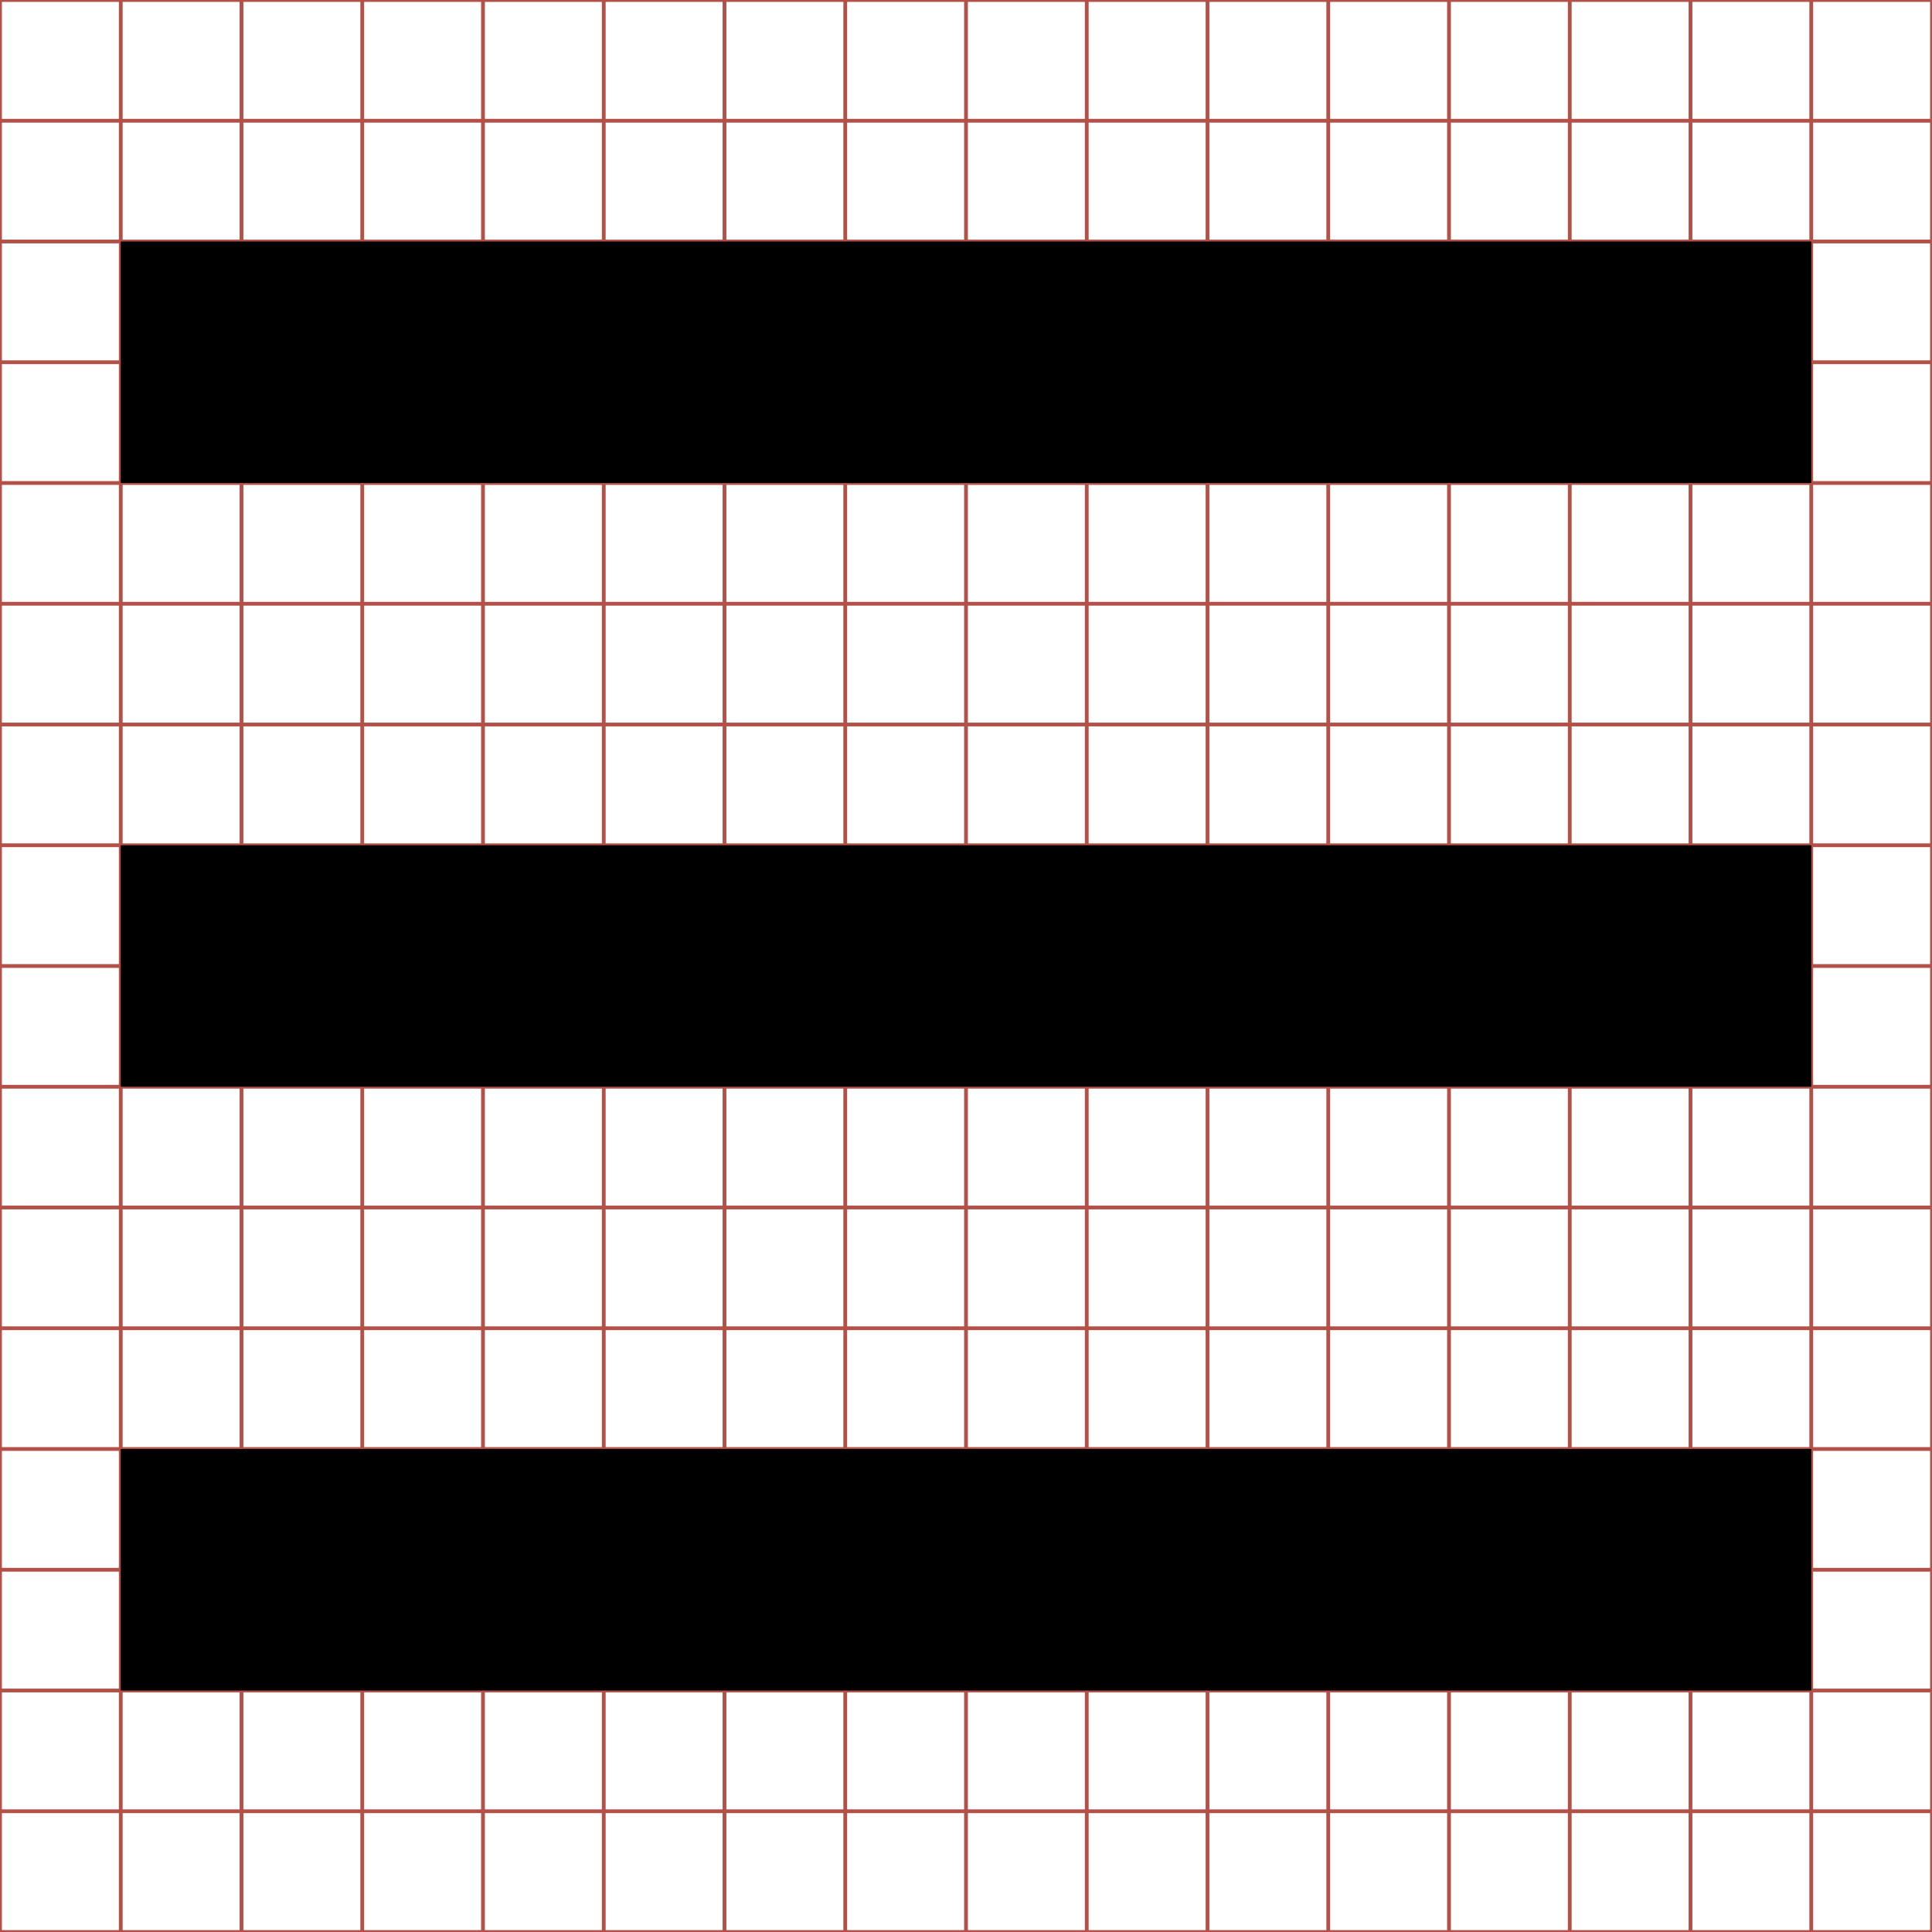
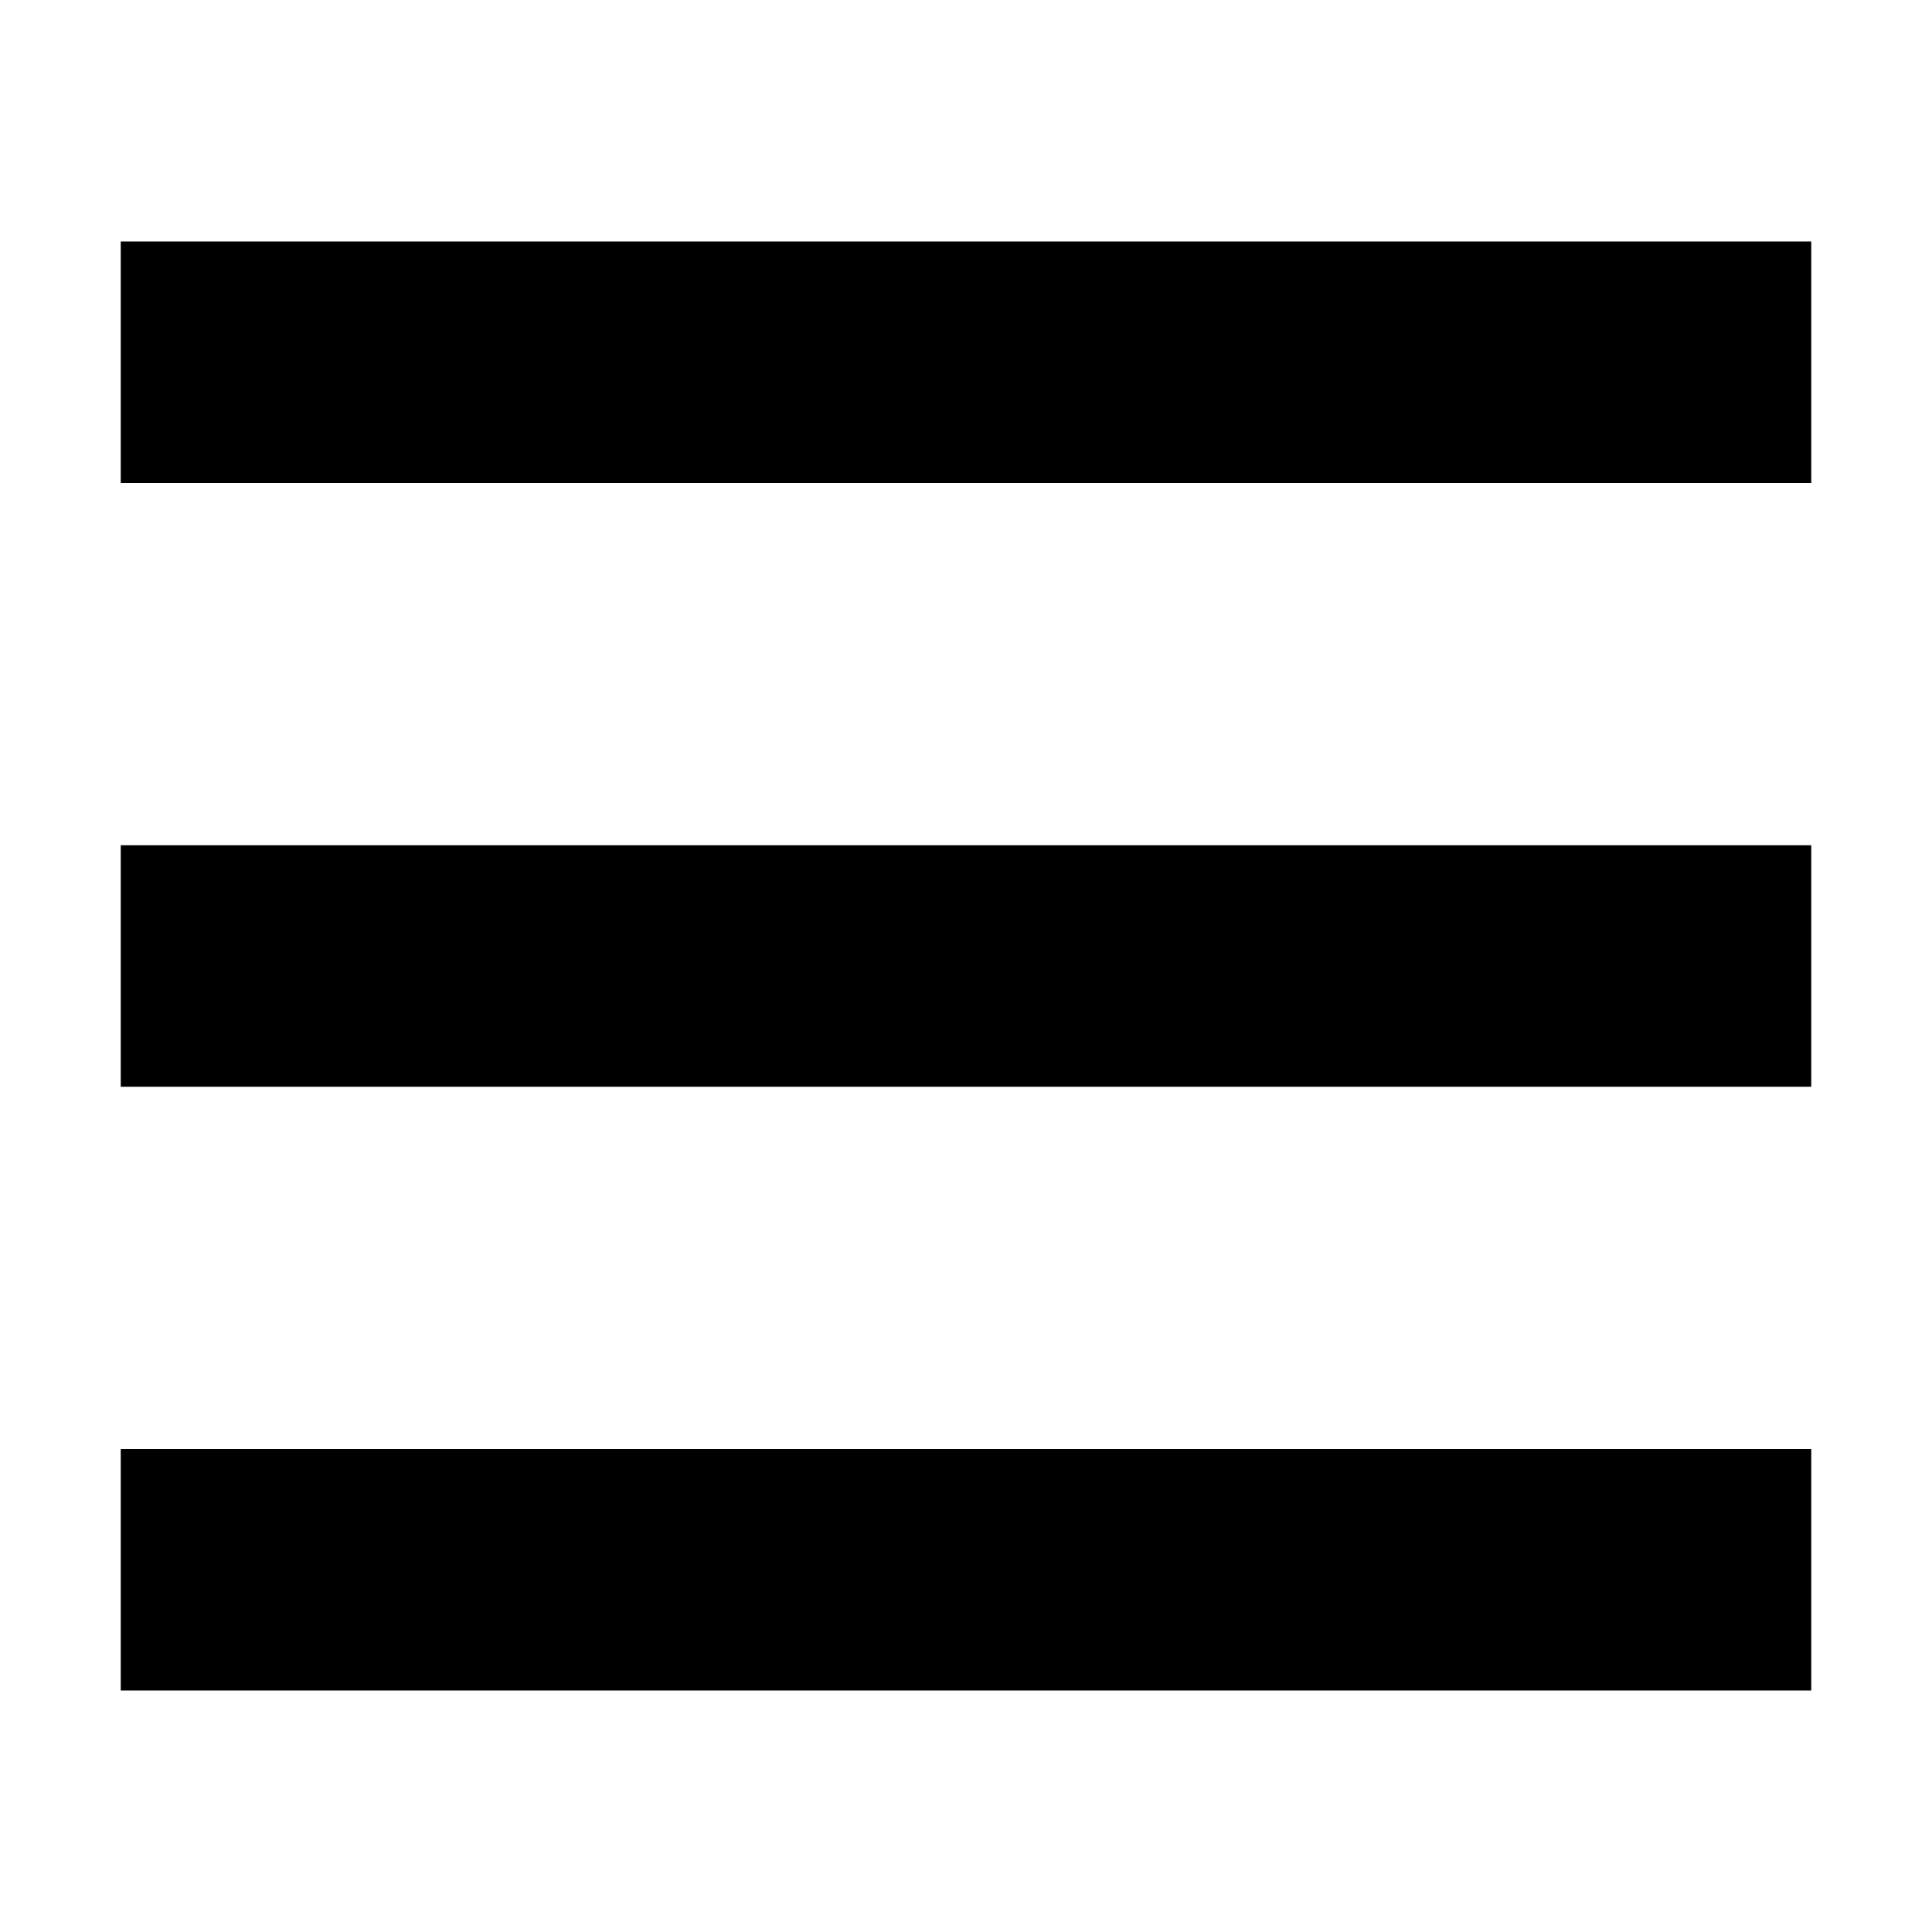
- <svg xmlns="http://www.w3.org/2000/svg" version="1.1" id="Layer_1" x="0px" y="0px" width="512px" height="512px" viewBox="0 0 512 512" enable-background="new 0 0 512 512" xml:space="preserve">
-   <g id="svgGrid">
-     <line fill="none" stroke="#B35047" x1="32" y1="0" x2="32" y2="512" />
-     <line fill="none" stroke="#B35047" x1="64" y1="0" x2="64" y2="512" />
-     <line fill="none" stroke="#B35047" x1="96" y1="0" x2="96" y2="512" />
-     <line fill="none" stroke="#B35047" x1="128" y1="0" x2="128" y2="512" />
-     <line fill="none" stroke="#B35047" x1="160" y1="0" x2="160" y2="512" />
-     <line fill="none" stroke="#B35047" x1="192" y1="0" x2="192" y2="512" />
-     <line fill="none" stroke="#B35047" x1="224" y1="0" x2="224" y2="512" />
-     <line fill="none" stroke="#B35047" x1="256" y1="0" x2="256" y2="512" />
-     <line fill="none" stroke="#B35047" x1="288" y1="0" x2="288" y2="512" />
-     <line fill="none" stroke="#B35047" x1="320" y1="0" x2="320" y2="512" />
-     <line fill="none" stroke="#B35047" x1="352" y1="0" x2="352" y2="512" />
-     <line fill="none" stroke="#B35047" x1="384" y1="0" x2="384" y2="512" />
-     <line fill="none" stroke="#B35047" x1="416" y1="0" x2="416" y2="512" />
-     <line fill="none" stroke="#B35047" x1="448" y1="0" x2="448" y2="512" />
-     <line fill="none" stroke="#B35047" x1="480" y1="0" x2="480" y2="512" />
-     <line fill="none" stroke="#B35047" x1="0" y1="32" x2="512" y2="32" />
-     <line fill="none" stroke="#B35047" x1="0" y1="64" x2="512" y2="64" />
-     <line fill="none" stroke="#B35047" x1="0" y1="96" x2="512" y2="96" />
-     <line fill="none" stroke="#B35047" x1="0" y1="128" x2="512" y2="128" />
-     <line fill="none" stroke="#B35047" x1="0" y1="160" x2="512" y2="160" />
-     <line fill="none" stroke="#B35047" x1="0" y1="192" x2="512" y2="192" />
-     <line fill="none" stroke="#B35047" x1="0" y1="224" x2="512" y2="224" />
-     <line fill="none" stroke="#B35047" x1="0" y1="256" x2="512" y2="256" />
-     <line fill="none" stroke="#B35047" x1="0" y1="288" x2="512" y2="288" />
-     <line fill="none" stroke="#B35047" x1="0" y1="320" x2="512" y2="320" />
-     <line fill="none" stroke="#B35047" x1="0" y1="352" x2="512" y2="352" />
-     <line fill="none" stroke="#B35047" x1="0" y1="384" x2="512" y2="384" />
-     <line fill="none" stroke="#B35047" x1="0" y1="416" x2="512" y2="416" />
-     <line fill="none" stroke="#B35047" x1="0" y1="448" x2="512" y2="448" />
-     <line fill="none" stroke="#B35047" x1="0" y1="480" x2="512" y2="480" />
-     <rect fill="none" stroke="#B35047" width="512" height="512" />
-   </g>
-   <path d="M32,288h448v-64H32V288z M32,448h448v-64H32V448z M32,64v64h448V64H32z" />
+ <svg xmlns="http://www.w3.org/2000/svg" version="1.1" id="collecticon-" x="0px" y="0px" width="16px" height="16px" viewBox="0 0 16 16" enable-background="new 0 0 16 16" xml:space="preserve">
+   <rect id="svgGrid" y="0" fill="none" width="16" height="16" />
+   <path d="M1,9h14V7H1V9z M1,14h14v-2H1V14z M1,2v2h14V2H1z" />
</svg>
